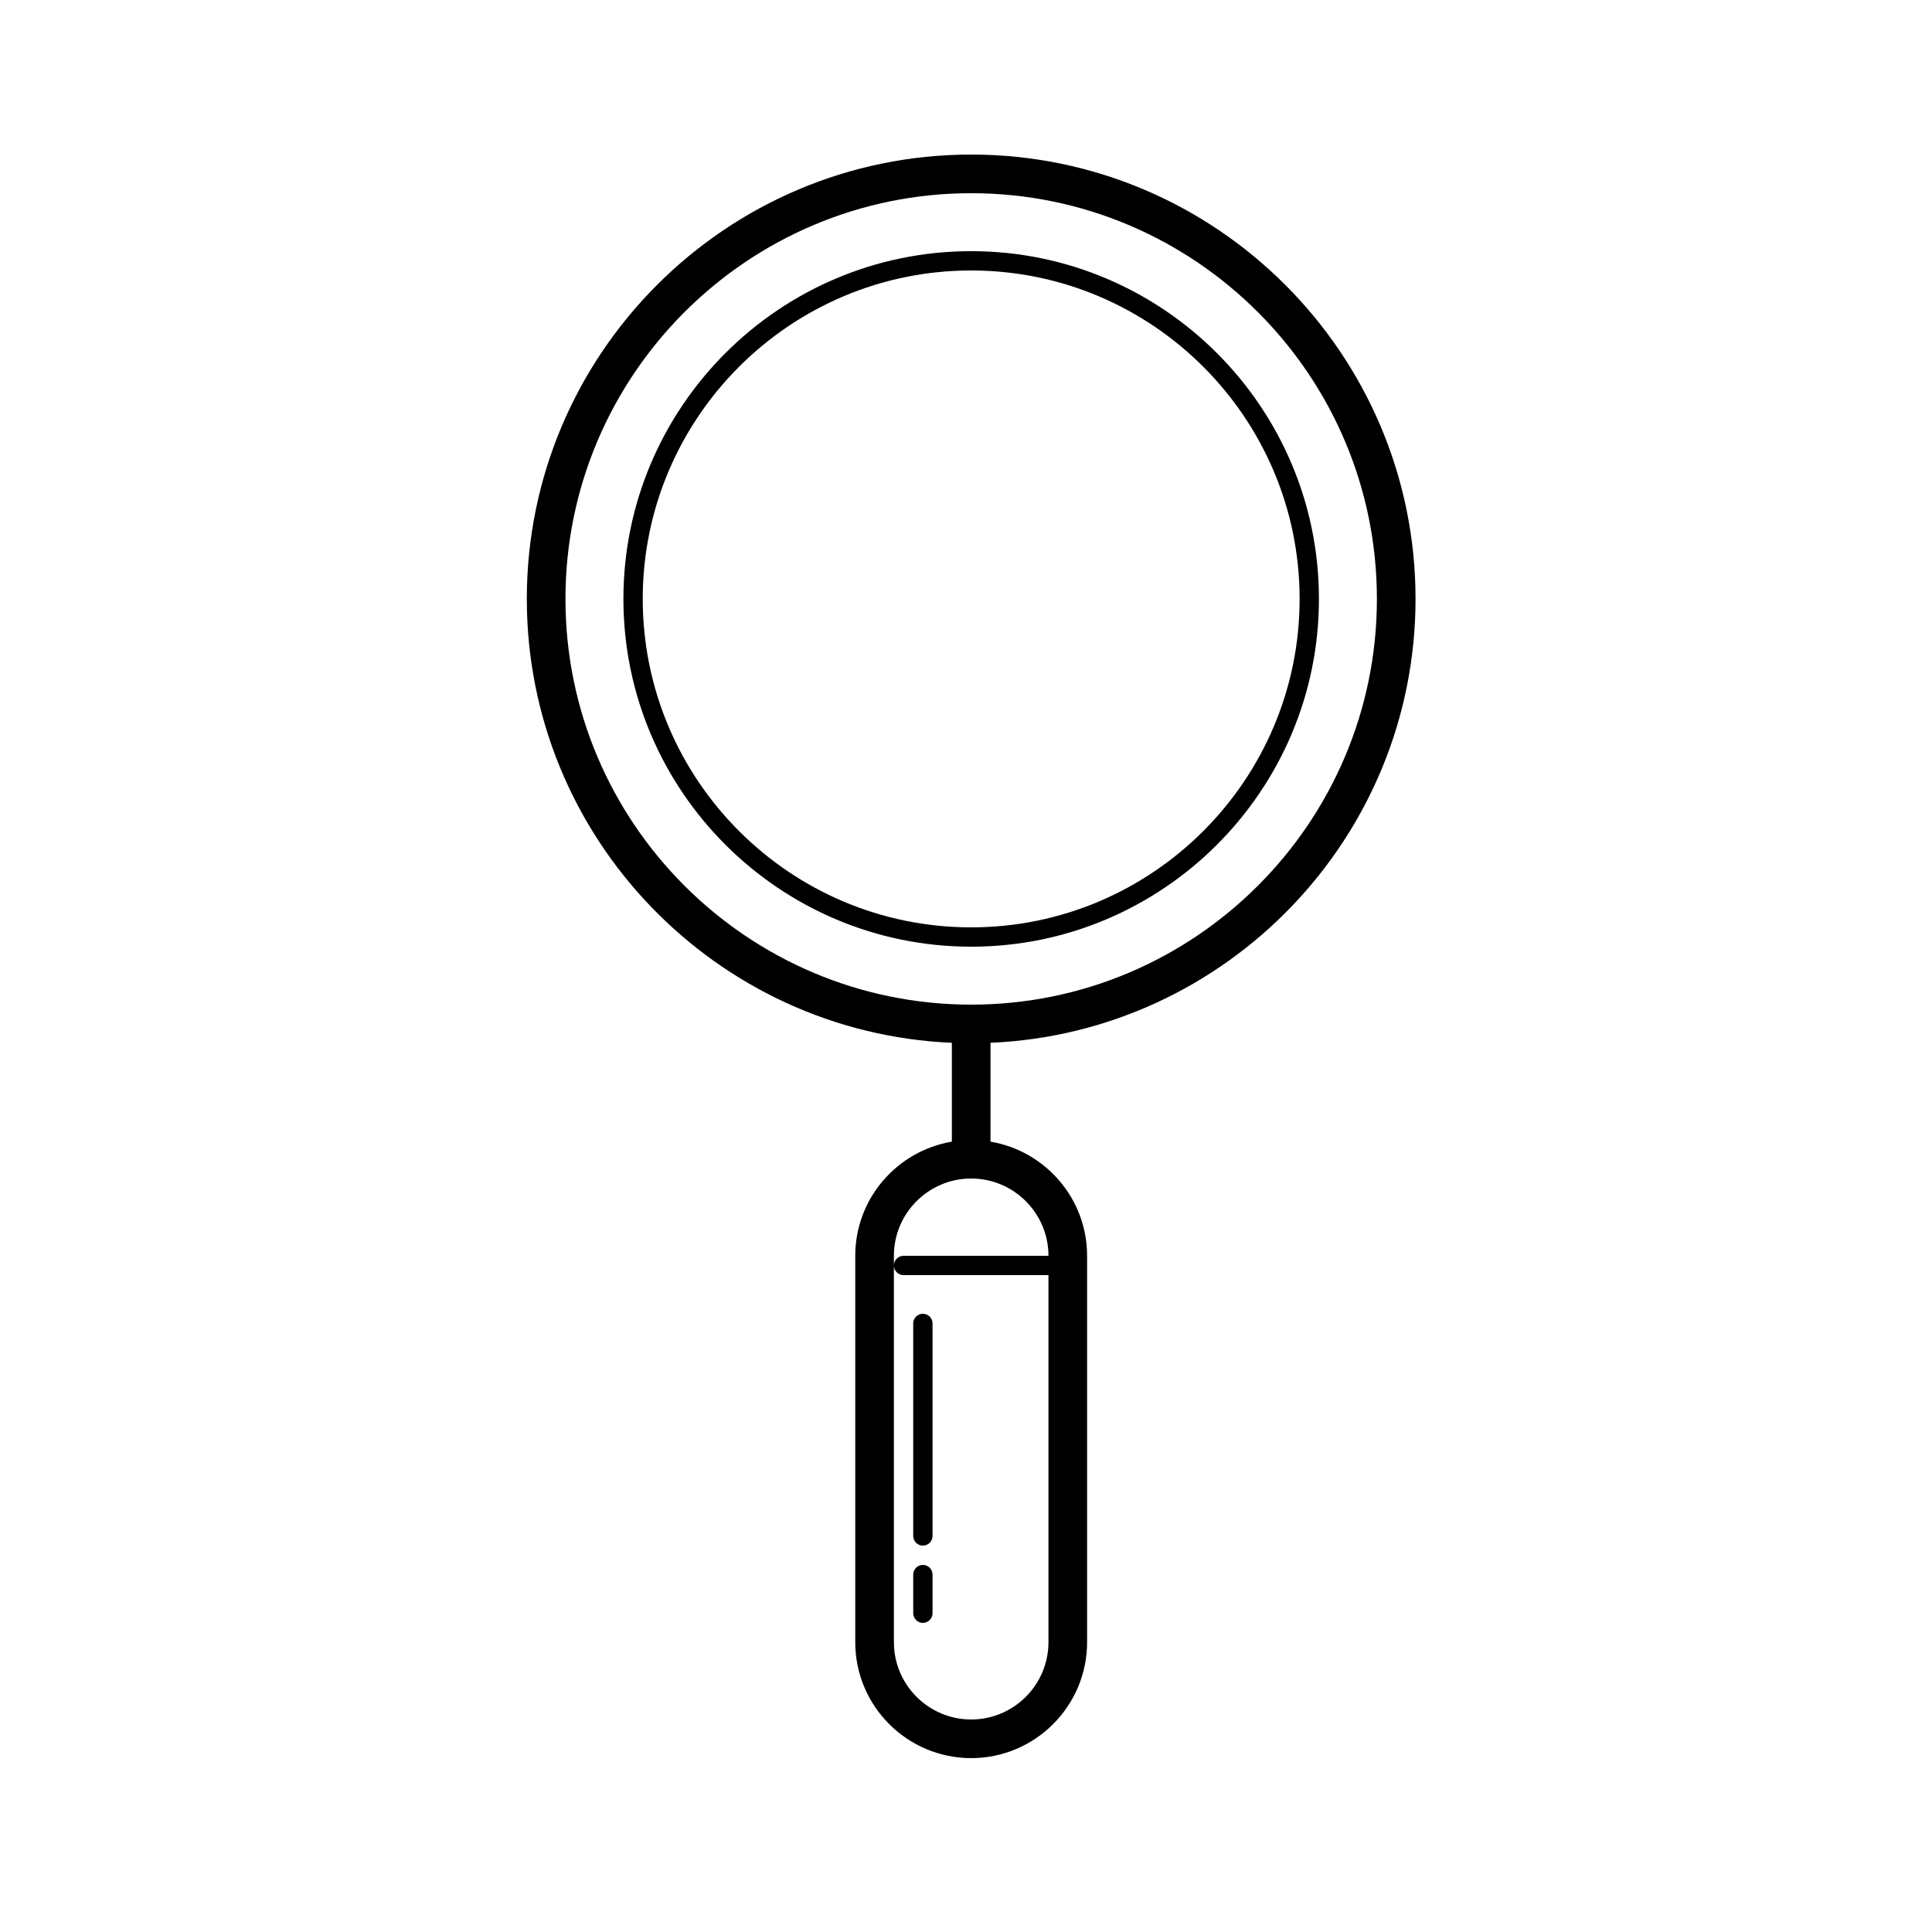
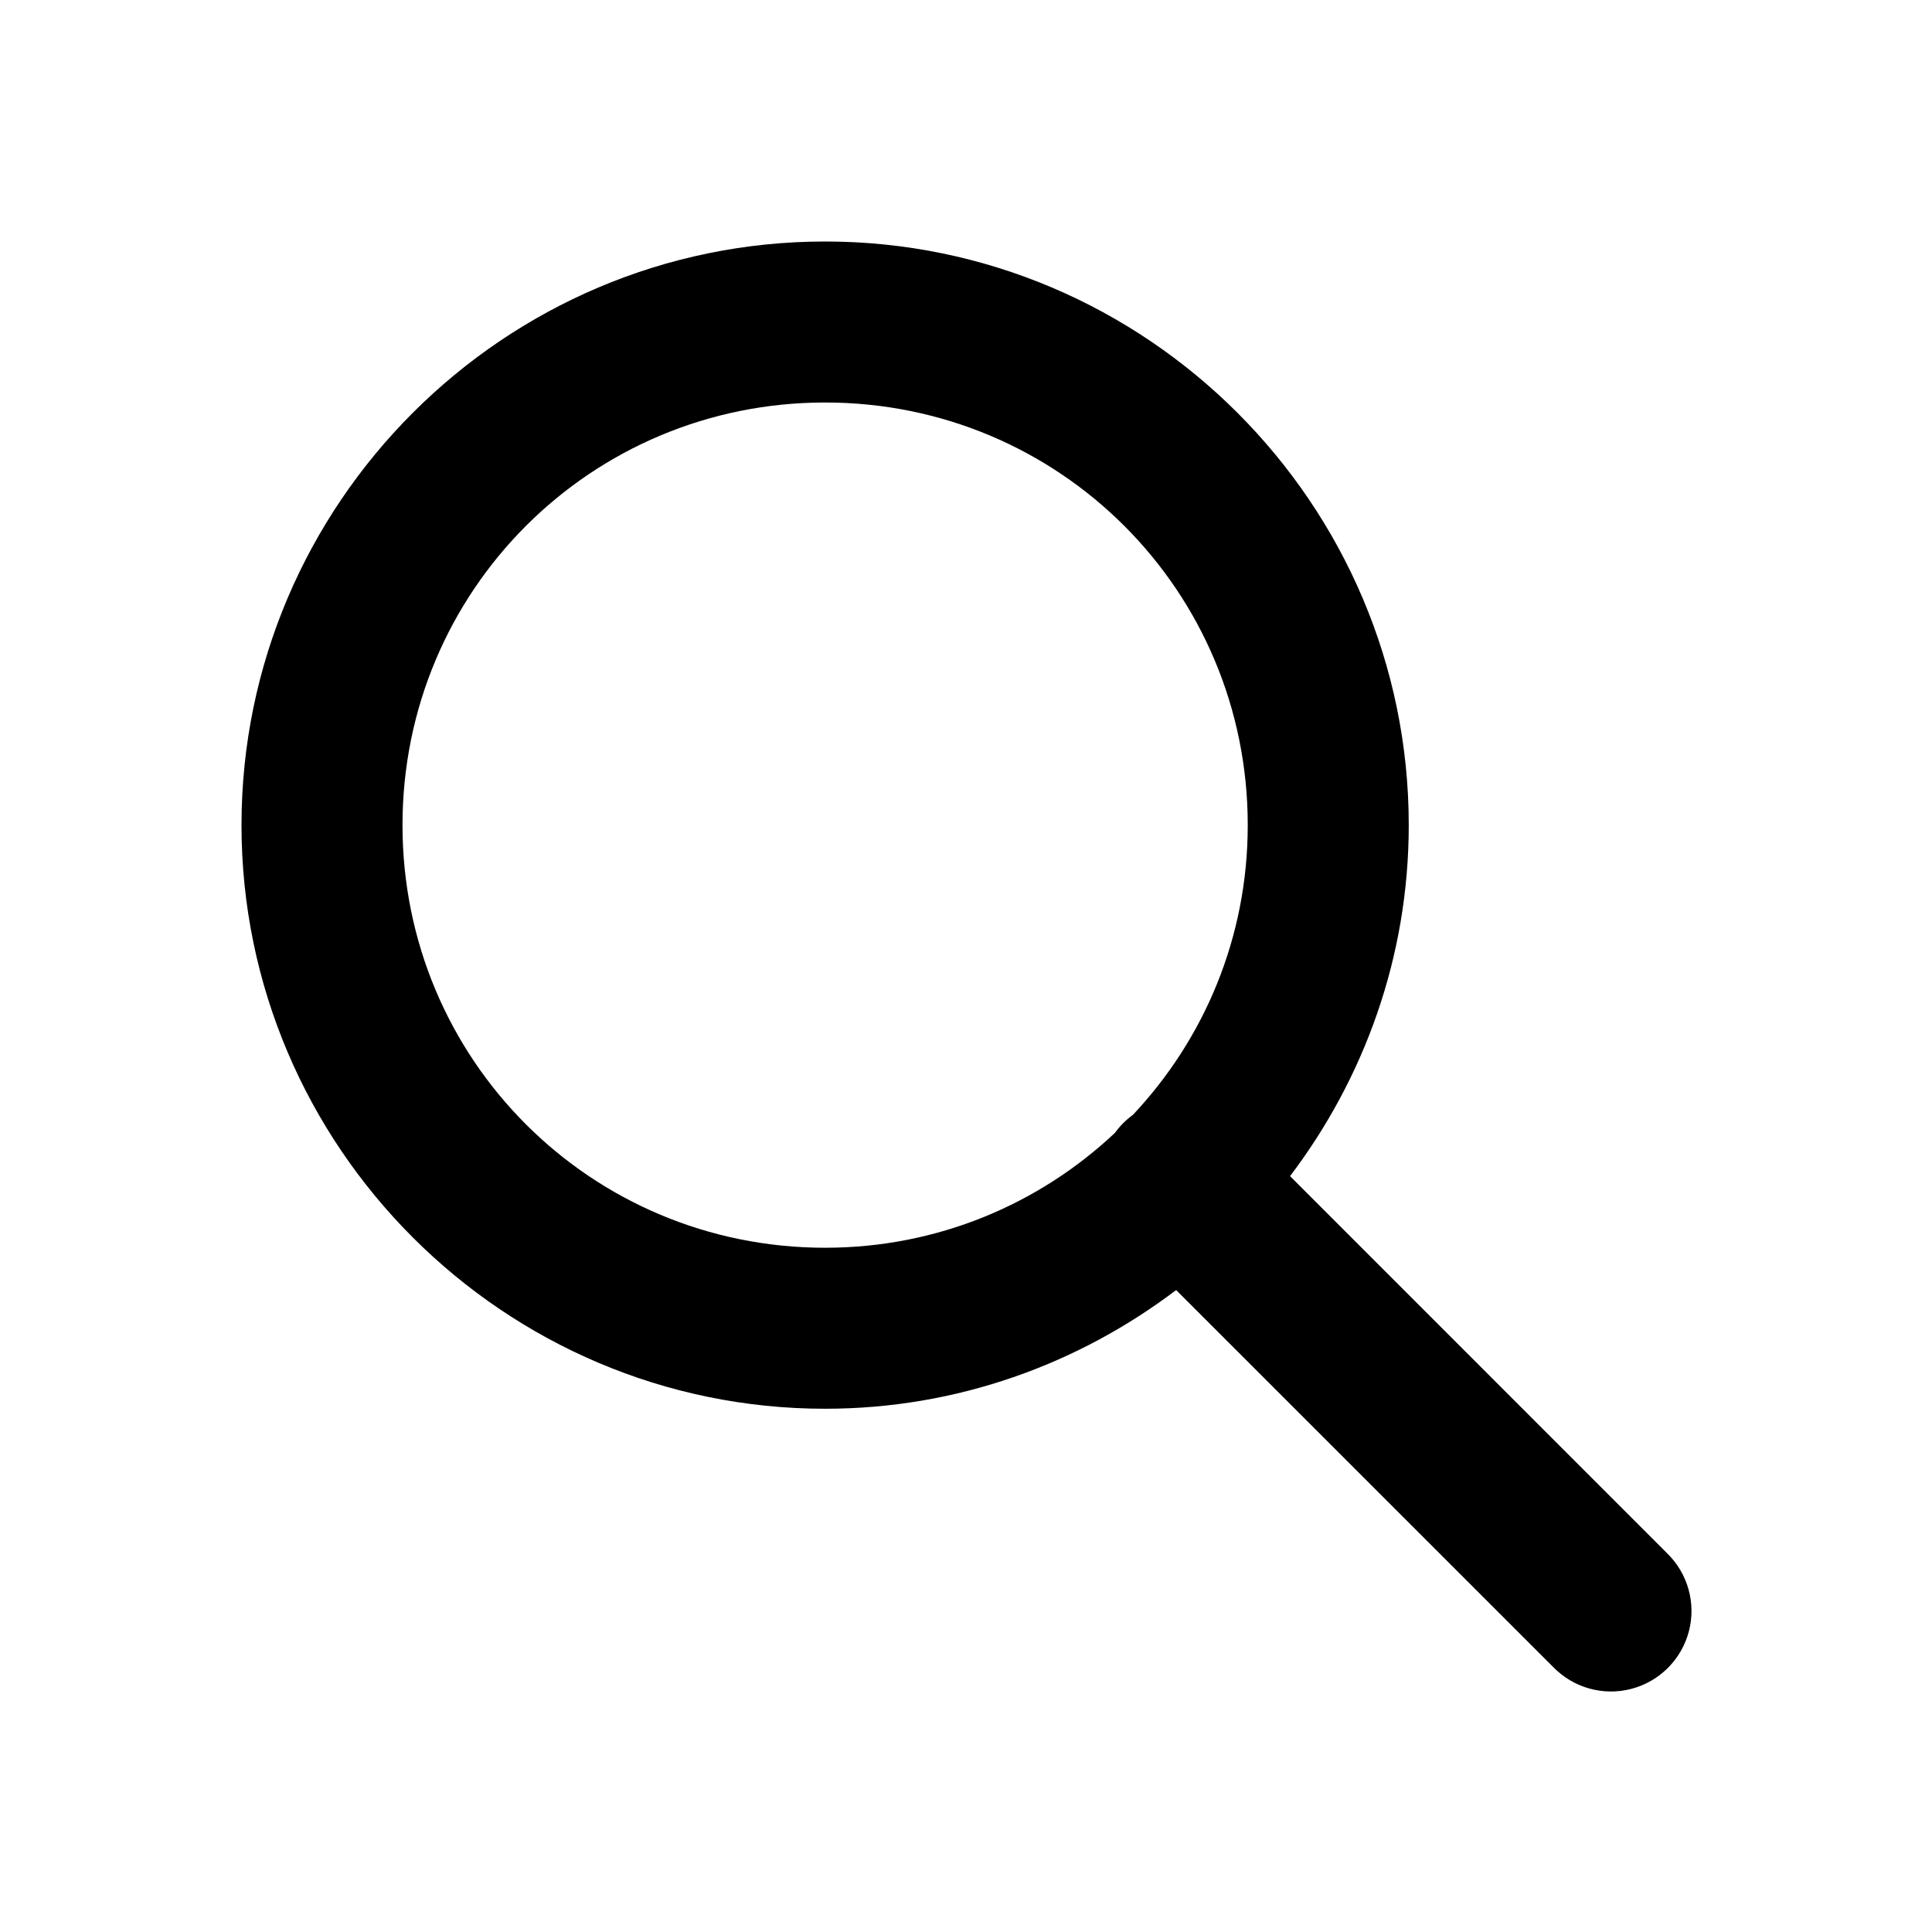
- <svg xmlns="http://www.w3.org/2000/svg" fill="#000000" viewBox="0 0 100 100" width="200px" height="200px">
-   <path d="M 50.268 8 C 37.585 8 27.268 18.318 27.268 31 C 27.268 43.347 37.047 53.449 49.268 53.975 L 49.268 59.092 C 46.435 59.57 44.268 62.033 44.268 65 L 44.268 85 C 44.268 88.309 46.959 91 50.268 91 C 53.576 91 56.268 88.309 56.268 85 L 56.268 65 C 56.268 62.032 54.101 59.57 51.268 59.092 L 51.268 53.975 C 63.487 53.449 73.268 43.347 73.268 31 C 73.268 18.318 62.951 8 50.268 8 z M 50.268 10 C 61.847 10 71.268 19.42 71.268 31 C 71.268 42.58 61.847 52 50.268 52 C 38.689 52 29.268 42.58 29.268 31 C 29.268 19.42 38.689 10 50.268 10 z M 50.268 13 C 40.343 13 32.268 21.075 32.268 31 C 32.268 40.925 40.343 49 50.268 49 C 60.193 49 68.268 40.925 68.268 31 C 68.268 21.075 60.193 13 50.268 13 z M 50.268 14 C 59.642 14 67.268 21.626 67.268 31 C 67.268 40.374 59.642 48 50.268 48 C 40.894 48 33.268 40.374 33.268 31 C 33.268 21.626 40.894 14 50.268 14 z M 50.268 61 C 52.474 61 54.268 62.794 54.268 65 L 46.768 65 C 46.492 65 46.268 65.224 46.268 65.5 C 46.268 65.776 46.492 66 46.768 66 L 54.268 66 L 54.268 85 C 54.268 87.206 52.474 89 50.268 89 C 48.062 89 46.268 87.206 46.268 85 L 46.268 65.5 L 46.268 65 C 46.268 62.794 48.062 61 50.268 61 z M 47.768 68 C 47.492 68 47.268 68.224 47.268 68.5 L 47.268 79.5 C 47.268 79.776 47.492 80 47.768 80 C 48.044 80 48.268 79.776 48.268 79.5 L 48.268 68.5 C 48.268 68.224 48.044 68 47.768 68 z M 47.768 81 C 47.492 81 47.268 81.224 47.268 81.5 L 47.268 83.5 C 47.268 83.776 47.492 84 47.768 84 C 48.044 84 48.268 83.776 48.268 83.5 L 48.268 81.5 C 48.268 81.224 48.044 81 47.768 81 z" />
+ <svg xmlns="http://www.w3.org/2000/svg" fill="#000000" viewBox="0 0 48 48" width="144px" height="144px">
+   <path d="M 20.5 6 C 12.516 6 6 12.516 6 20.5 C 6 28.484 12.516 35 20.5 35 C 23.773 35 26.789 33.893 29.221 32.051 L 38.586 41.414 A 2 2 0 1 0 41.414 38.586 L 32.051 29.221 C 33.893 26.789 35 23.773 35 20.5 C 35 12.516 28.484 6 20.5 6 z M 20.5 10 C 26.323 10 31 14.677 31 20.5 C 31 23.296 29.914 25.821 28.148 27.697 A 2 2 0 0 0 27.701 28.145 C 25.824 29.912 23.298 31 20.5 31 C 14.677 31 10 26.323 10 20.5 C 10 14.677 14.677 10 20.5 10 z" />
</svg>
